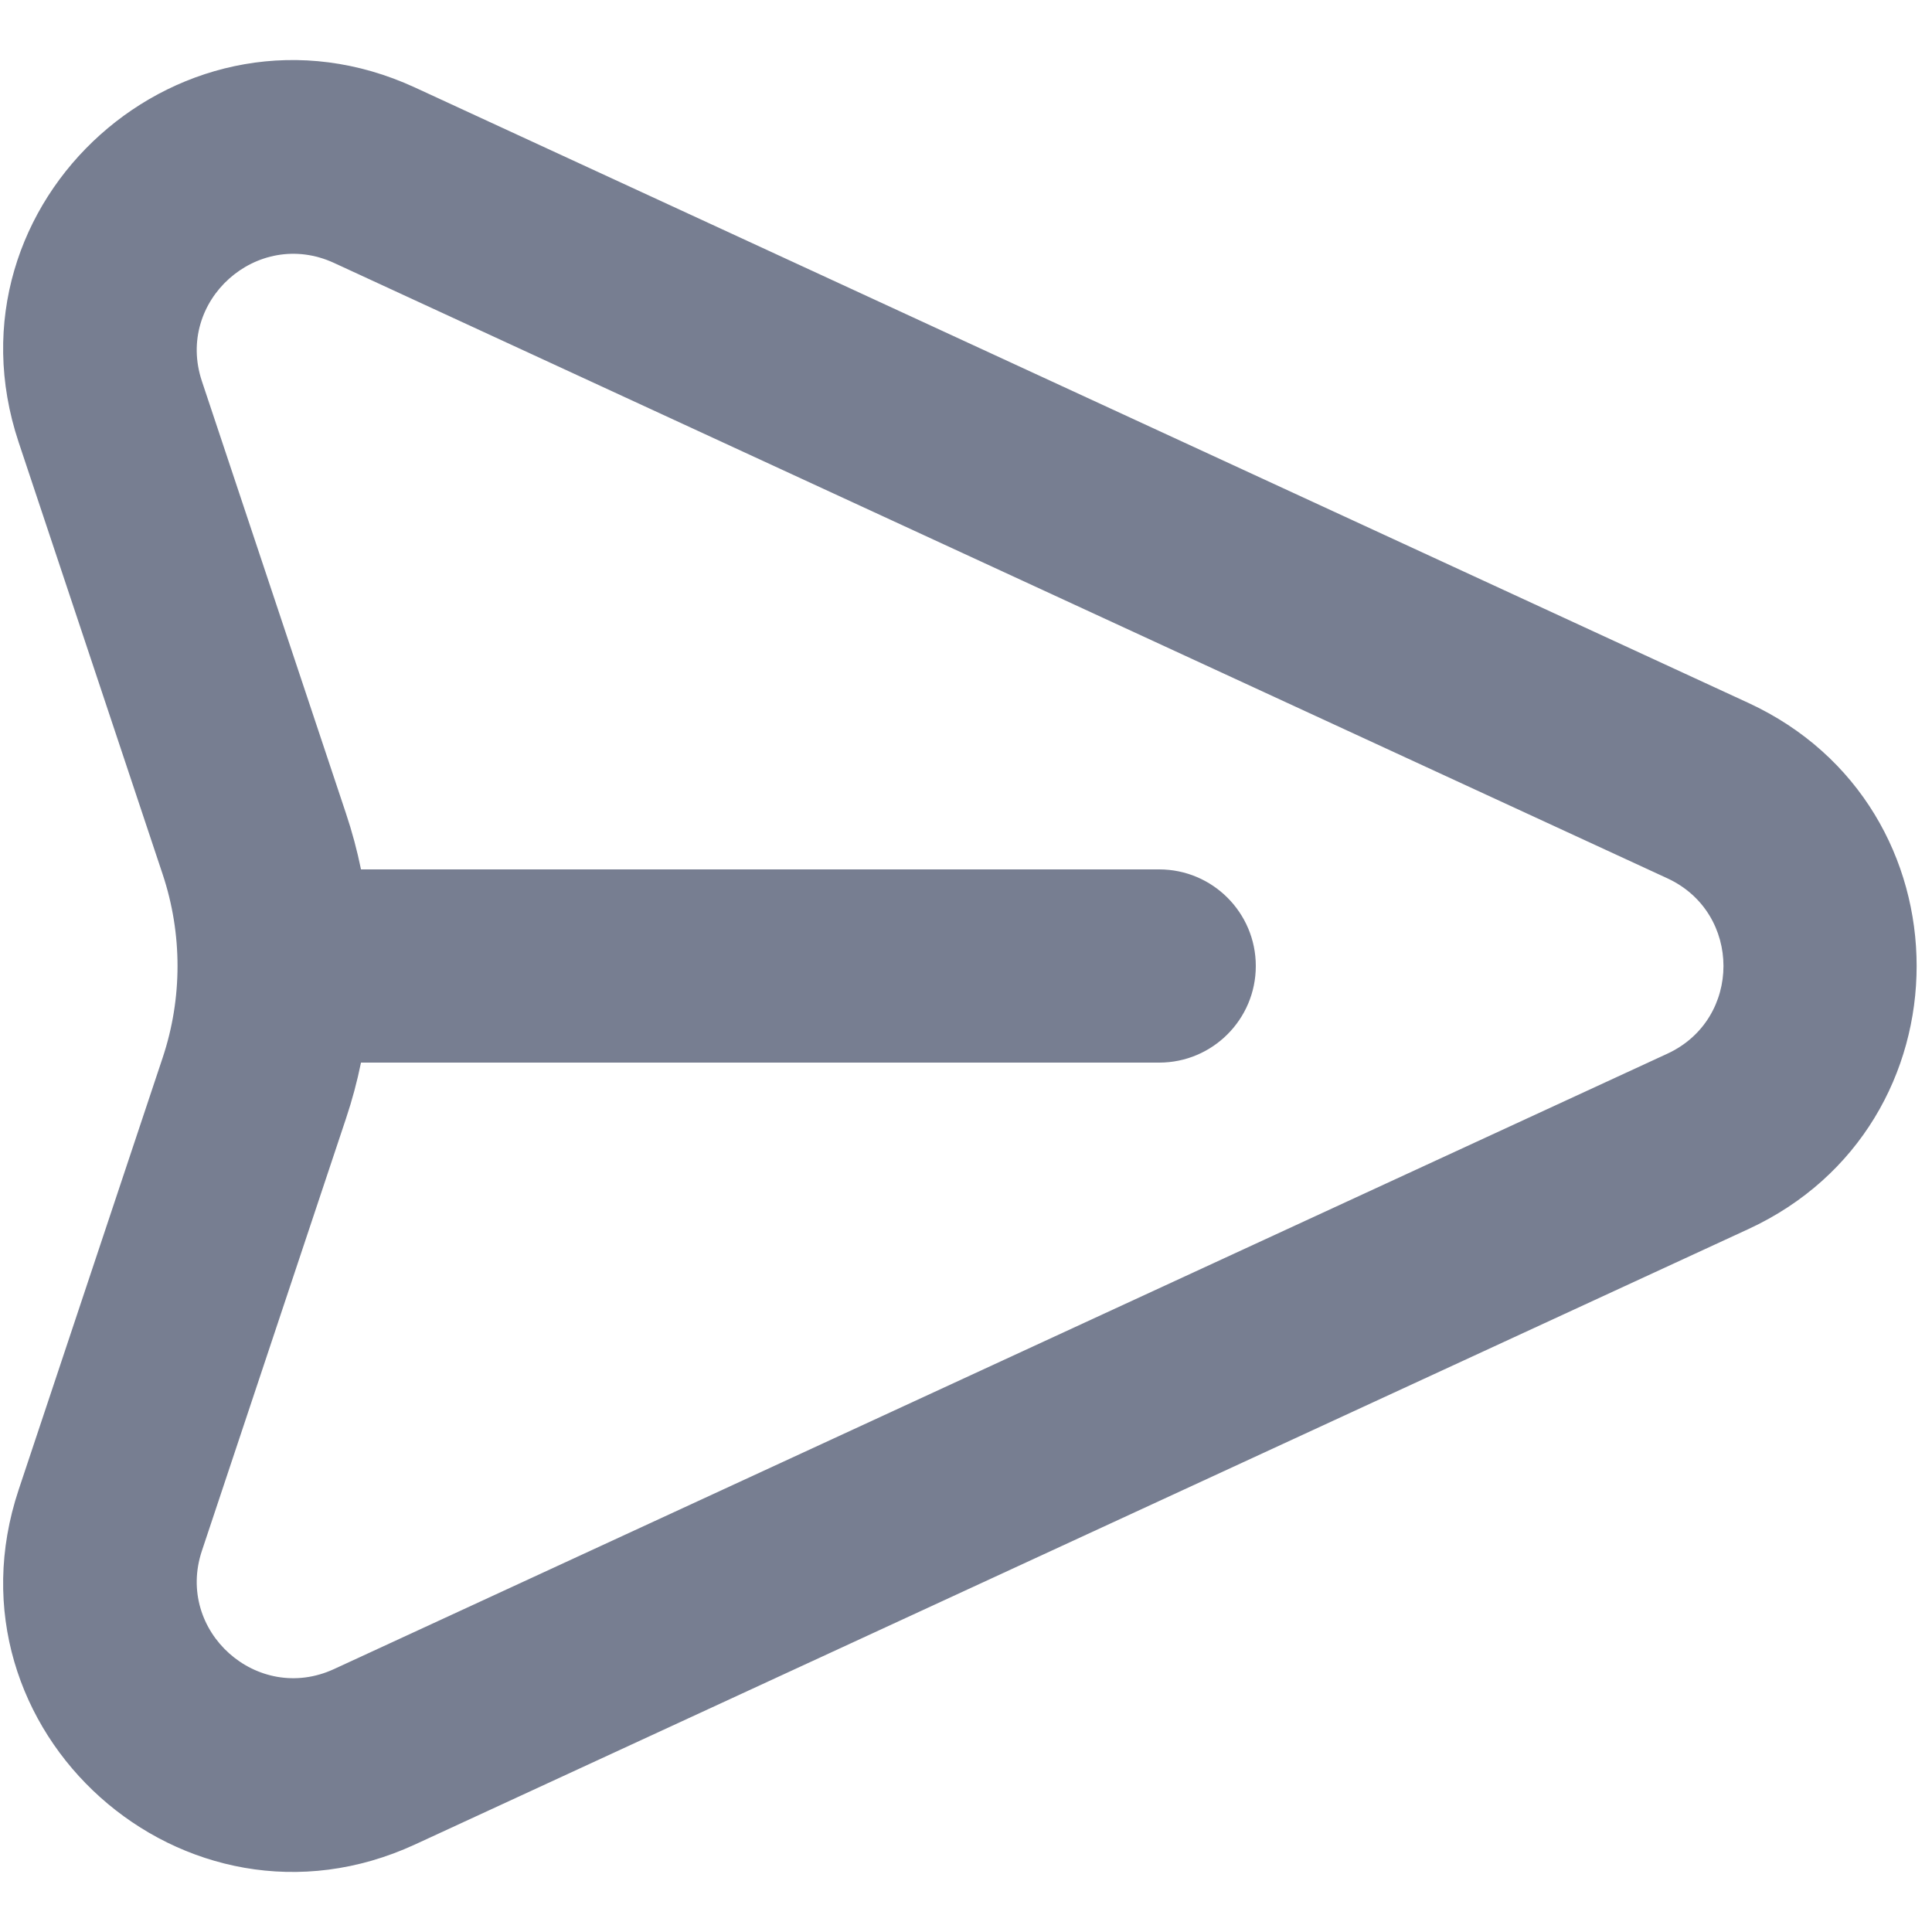
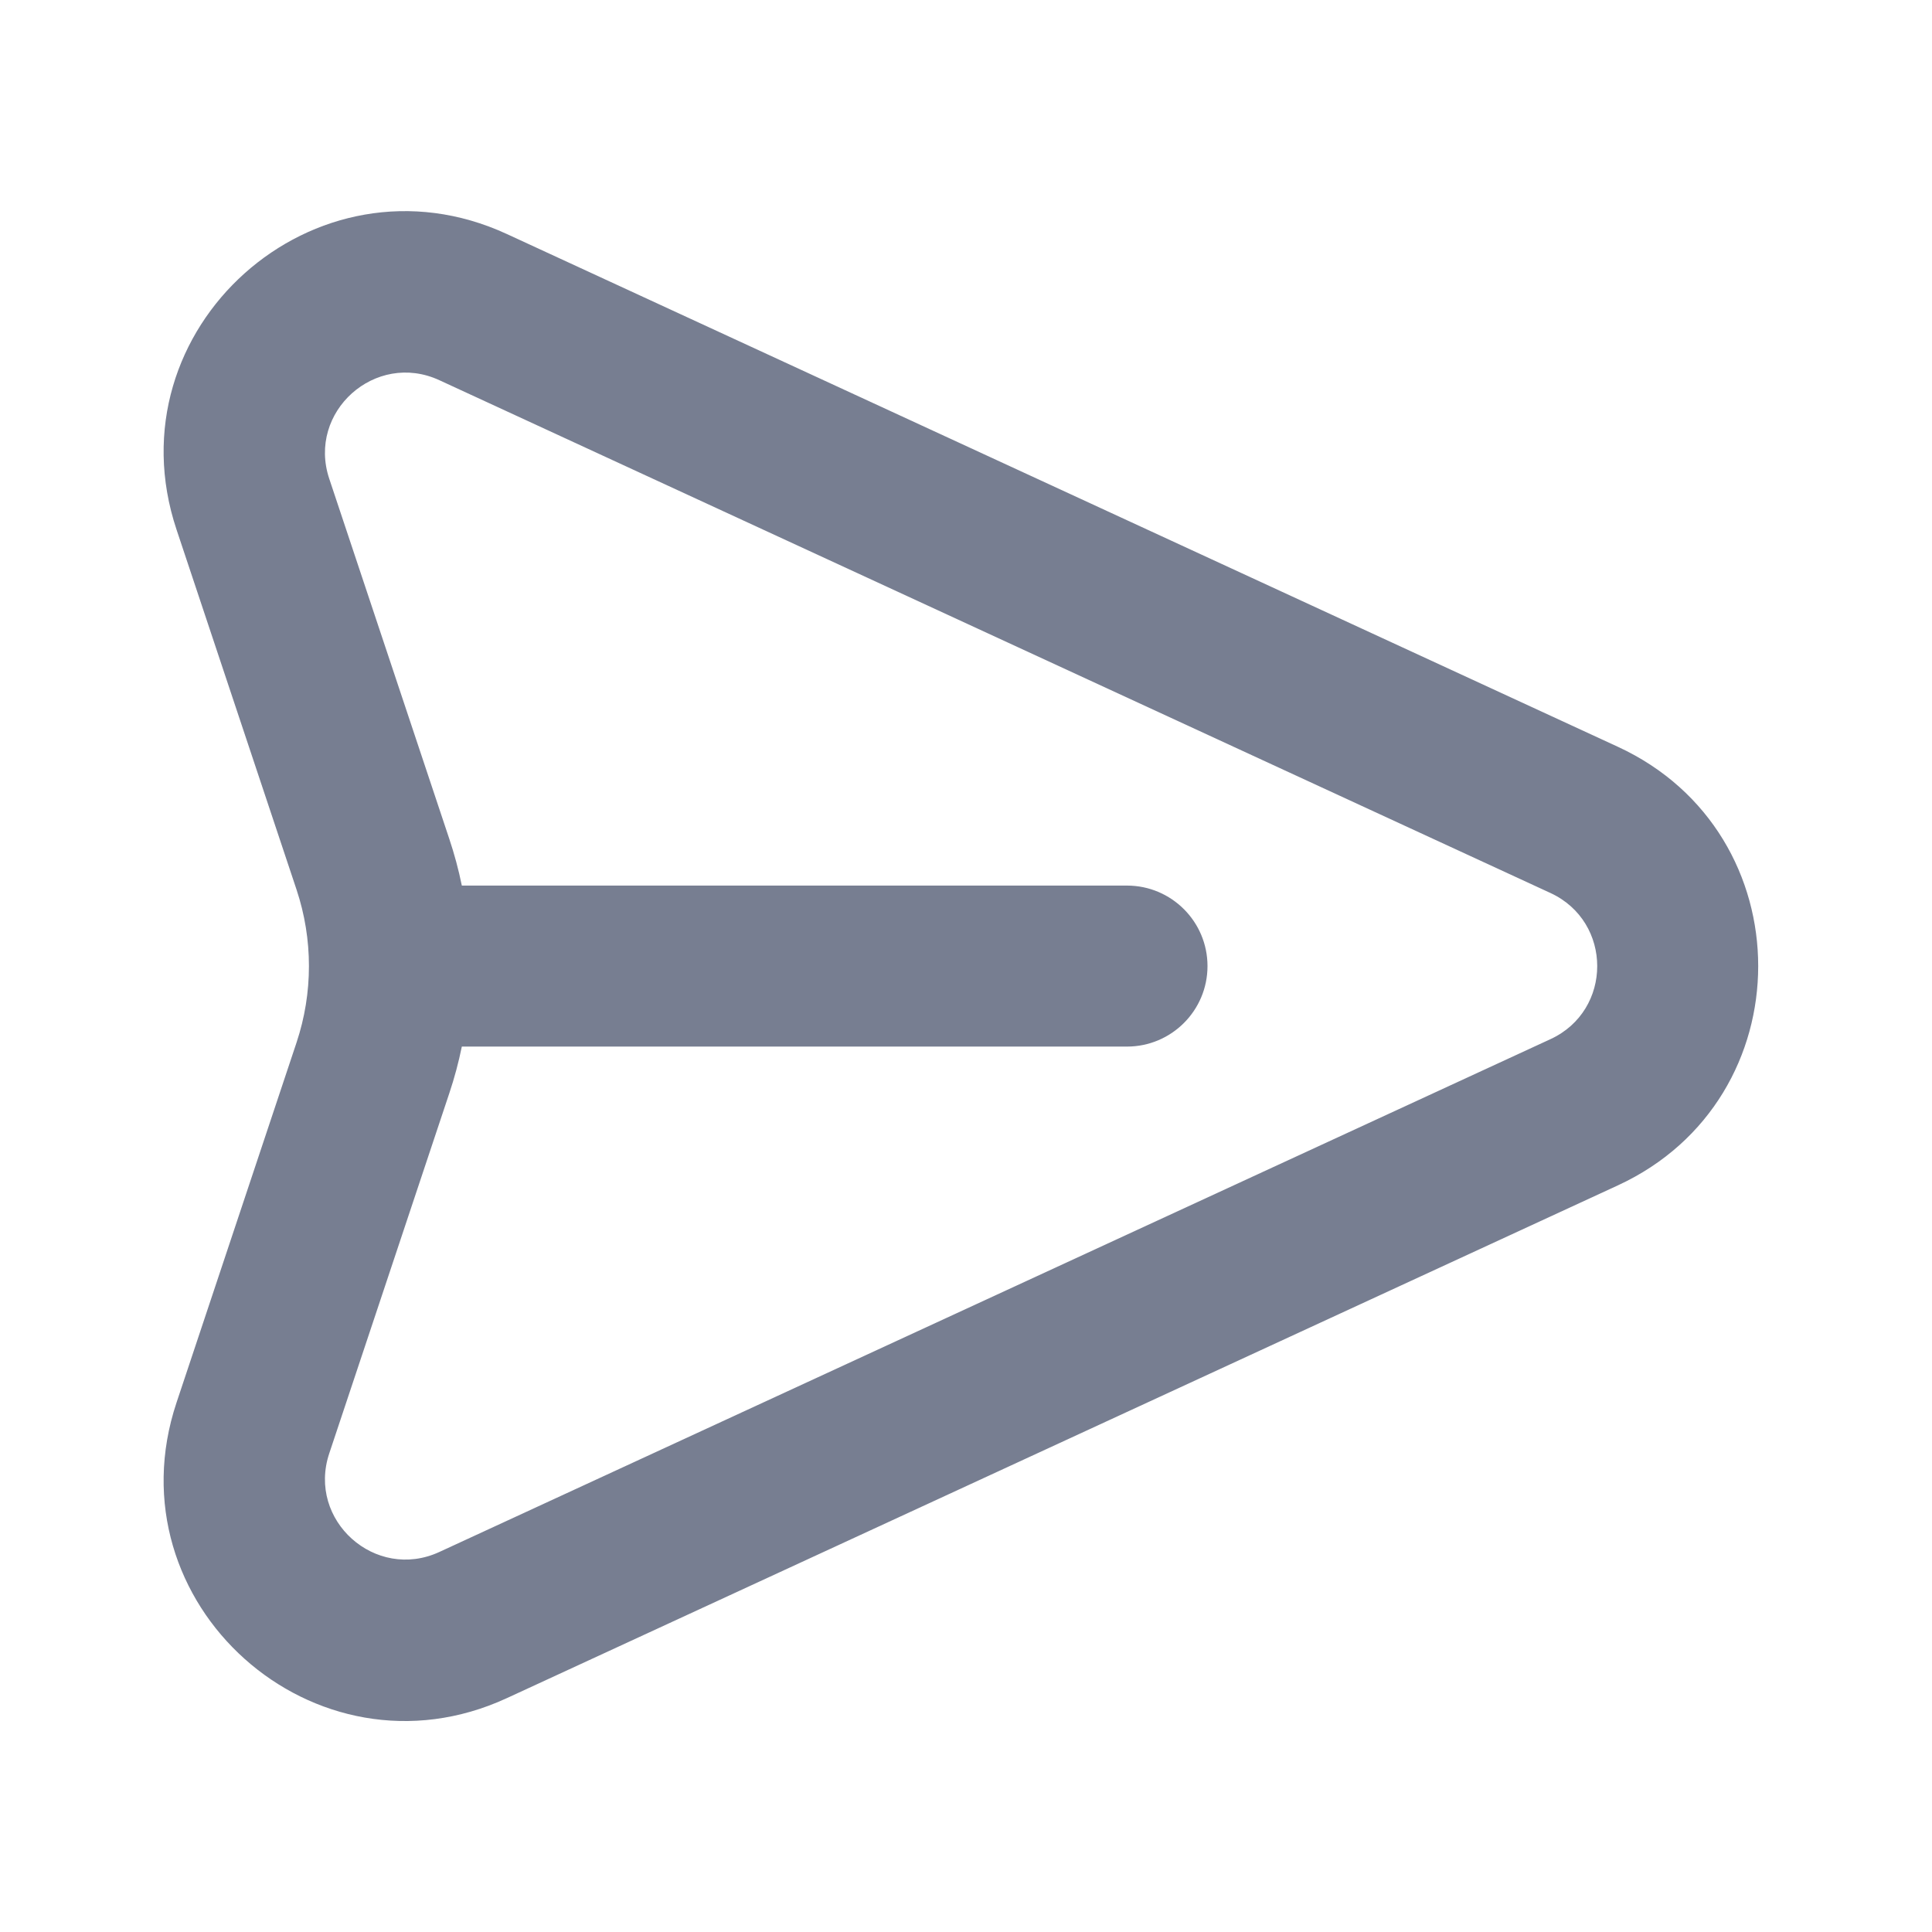
- <svg xmlns="http://www.w3.org/2000/svg" width="20" height="20" viewBox="0 0 20 20" fill="none">
-   <path fill-rule="evenodd" clip-rule="evenodd" d="M0.193 4.578C-0.638 2.085 1.91 -0.195 4.296 0.906L18.098 7.276C20.422 8.349 20.422 11.651 18.098 12.724L4.296 19.094C1.91 20.195 -0.638 17.915 0.193 15.422L1.684 10.949C1.889 10.333 1.889 9.667 1.684 9.051L0.193 4.578ZM3.458 2.722L17.26 9.092C18.035 9.45 18.035 10.55 17.26 10.908L3.458 17.278C2.663 17.645 1.813 16.885 2.09 16.054L3.581 11.581C3.645 11.39 3.697 11.196 3.737 11H12C12.552 11 13 10.552 13 10C13 9.448 12.552 9 12 9H3.737C3.697 8.804 3.645 8.61 3.581 8.419L2.09 3.946C1.813 3.115 2.663 2.355 3.458 2.722Z" fill="#777E91" />
+ <svg xmlns="http://www.w3.org/2000/svg" width="24" height="24" viewBox="0 0 24 24" fill="none">
+   <path fill-rule="evenodd" clip-rule="evenodd" d="M2.193 6.579C1.362 4.087 3.91 1.806 6.296 2.907L20.098 9.277C22.422 10.35 22.422 13.652 20.098 14.725L6.296 21.095C3.91 22.196 1.362 19.916 2.193 17.423L3.684 12.95C3.889 12.334 3.889 11.668 3.684 11.052L2.193 6.579ZM5.458 4.723L19.26 11.093C20.035 11.451 20.035 12.552 19.26 12.909L5.458 19.279C4.663 19.646 3.813 18.886 4.09 18.055L5.581 13.582C5.645 13.391 5.697 13.197 5.737 13.001H14C14.552 13.001 15 12.553 15 12.001C15 11.449 14.552 11.001 14 11.001H5.737C5.697 10.805 5.645 10.611 5.581 10.42L4.09 5.947C3.813 5.116 4.663 4.356 5.458 4.723Z" fill="#777E91" />
</svg>
